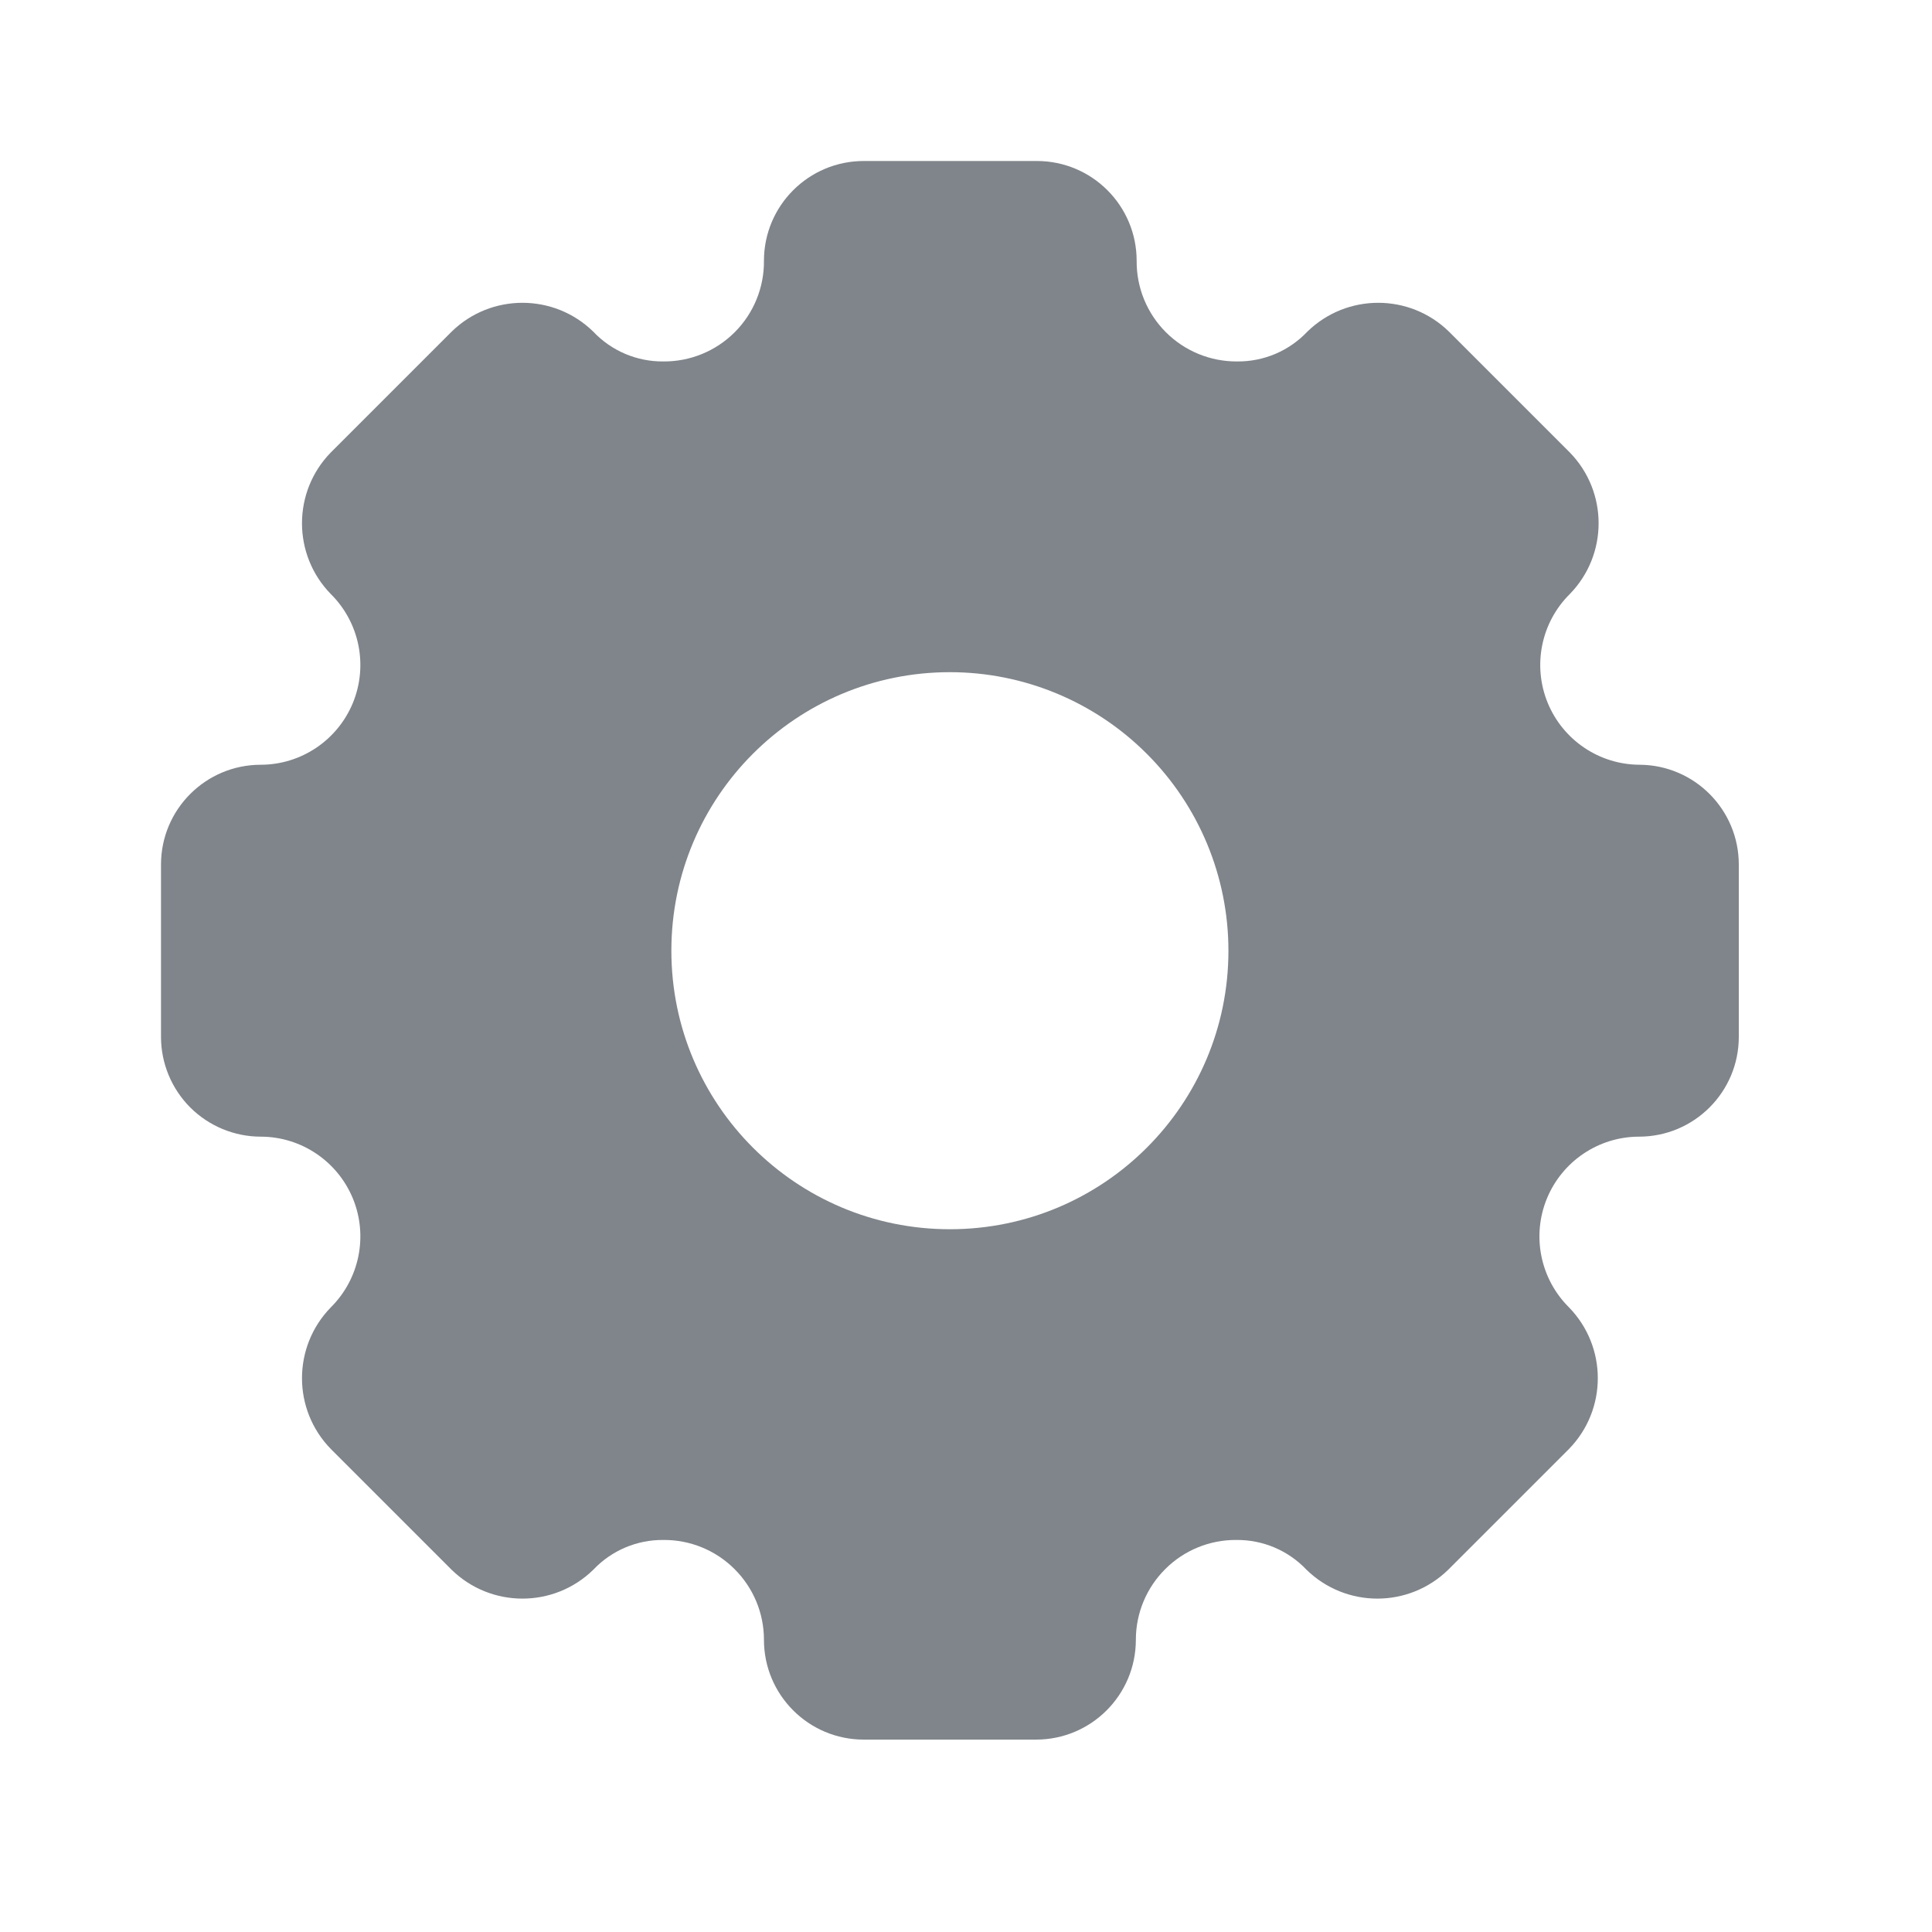
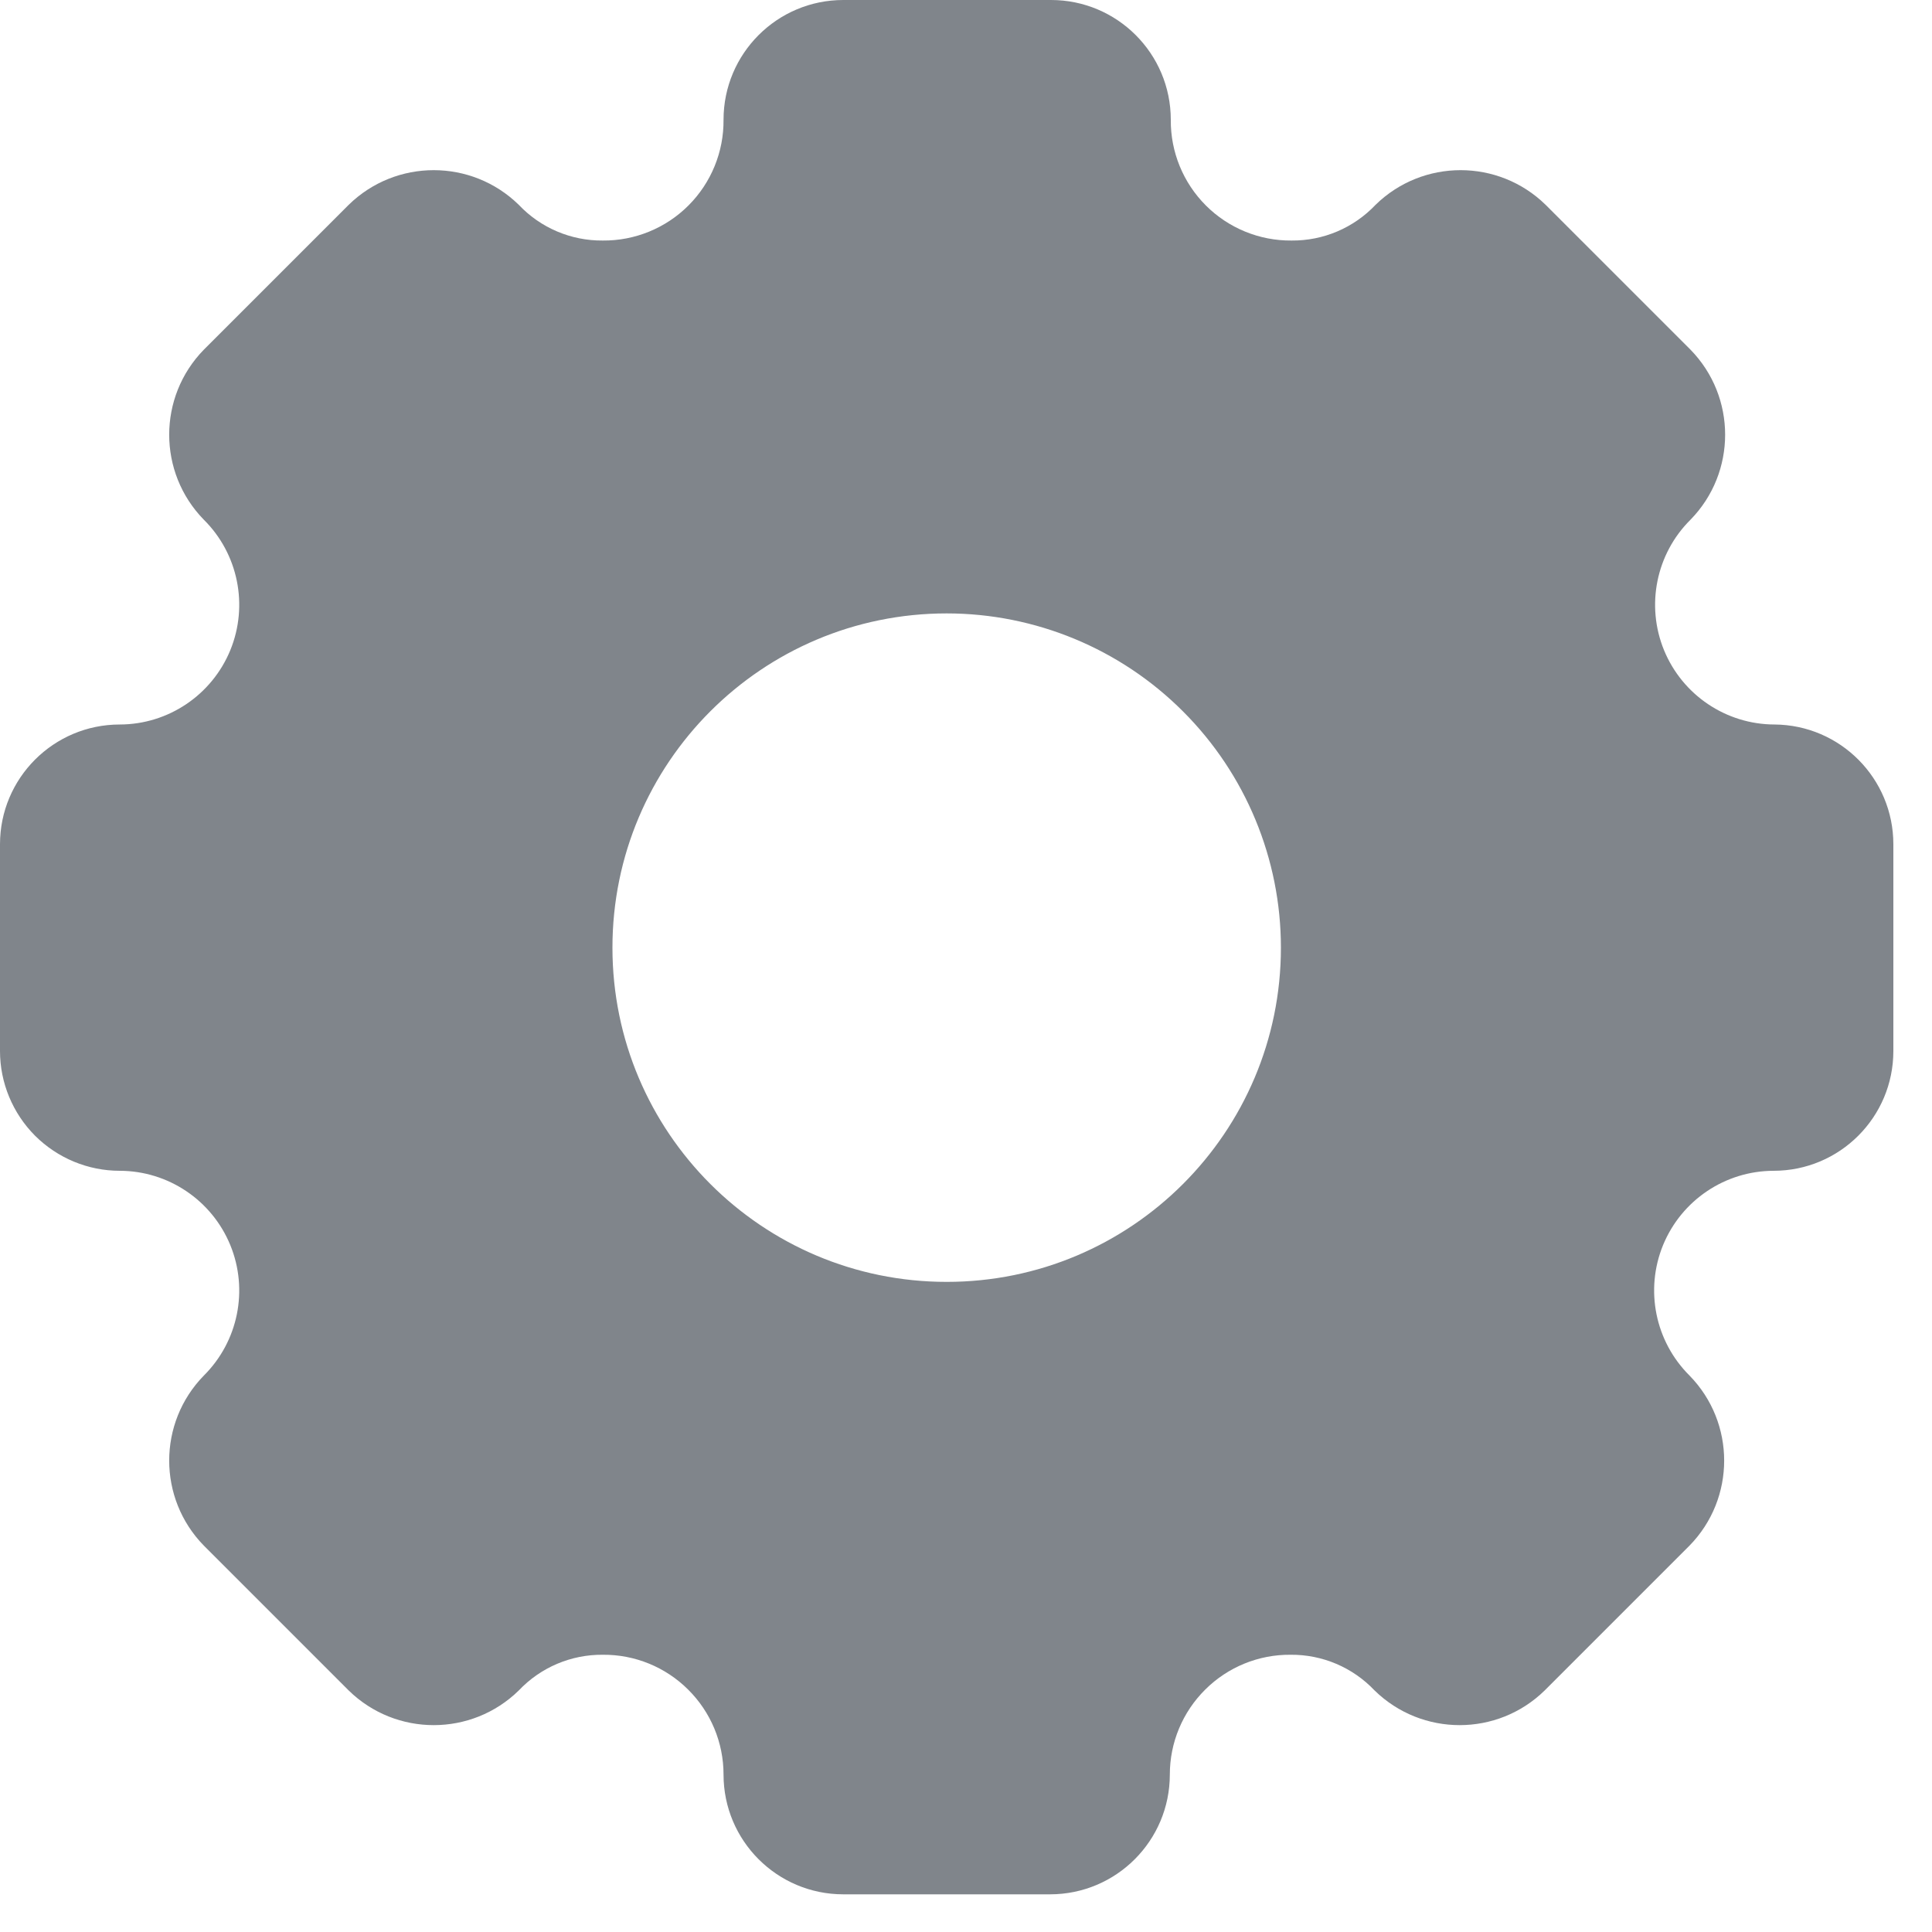
- <svg xmlns="http://www.w3.org/2000/svg" width="24" height="24" viewBox="0 0 24 24" fill="none">
-   <path fill-rule="evenodd" clip-rule="evenodd" d="M19.226 8.731C19.417 9.195 19.868 9.499 20.37 9.5C21.051 9.505 21.6 10.059 21.6 10.74V12.88C21.6 13.565 21.045 14.12 20.36 14.12C19.858 14.121 19.407 14.425 19.216 14.889C19.026 15.353 19.134 15.886 19.49 16.24C19.968 16.73 19.968 17.511 19.49 18L17.99 19.5C17.5 19.978 16.72 19.978 16.23 19.5C16.004 19.261 15.689 19.127 15.36 19.13C15.029 19.127 14.711 19.257 14.477 19.49C14.242 19.723 14.11 20.039 14.11 20.37C14.11 21.055 13.555 21.61 12.87 21.61H10.73C10.045 21.61 9.49 21.055 9.49 20.37C9.49 20.039 9.358 19.723 9.123 19.49C8.889 19.257 8.571 19.127 8.24 19.13C7.911 19.127 7.596 19.261 7.37 19.5C6.881 19.978 6.099 19.978 5.61 19.5L4.11 18C3.632 17.511 3.632 16.73 4.11 16.24C4.466 15.886 4.574 15.353 4.384 14.889C4.193 14.425 3.742 14.121 3.24 14.12C2.911 14.12 2.596 13.989 2.363 13.757C2.131 13.524 2 13.209 2 12.88V10.74C2 10.055 2.555 9.5 3.24 9.5C3.742 9.499 4.193 9.195 4.384 8.731C4.574 8.267 4.466 7.733 4.11 7.38C3.632 6.891 3.632 6.109 4.11 5.62L5.61 4.12C6.099 3.642 6.881 3.642 7.37 4.12C7.596 4.359 7.911 4.493 8.24 4.49C8.572 4.493 8.892 4.362 9.127 4.127C9.362 3.892 9.493 3.572 9.49 3.24C9.49 2.555 10.045 2 10.73 2H12.88C13.565 2 14.12 2.555 14.12 3.24C14.117 3.572 14.248 3.892 14.483 4.127C14.718 4.362 15.038 4.493 15.37 4.49C15.699 4.493 16.014 4.359 16.24 4.12C16.73 3.642 17.511 3.642 18 4.12L19.5 5.62C19.978 6.109 19.978 6.891 19.5 7.38C19.144 7.733 19.036 8.267 19.226 8.731ZM8.34 11.81C8.34 9.899 9.889 8.35 11.8 8.35C12.717 8.35 13.598 8.715 14.246 9.364C14.895 10.012 15.26 10.892 15.26 11.81C15.26 13.721 13.711 15.27 11.8 15.27C9.889 15.27 8.34 13.721 8.34 11.81Z" fill="#80858B" />
+ <svg xmlns="http://www.w3.org/2000/svg" width="20" height="20" viewBox="0 0 20 20" fill="none">
+   <path fill-rule="evenodd" clip-rule="evenodd" d="M17.226 6.731C17.417 7.195 17.868 7.499 18.37 7.5C19.051 7.505 19.6 8.059 19.6 8.74V10.88C19.6 11.565 19.045 12.12 18.36 12.12C17.858 12.121 17.407 12.425 17.216 12.889C17.026 13.353 17.134 13.886 17.49 14.24C17.968 14.729 17.968 15.511 17.49 16L15.99 17.5C15.501 17.978 14.72 17.978 14.23 17.5C14.004 17.261 13.689 17.127 13.36 17.13C13.029 17.127 12.711 17.257 12.477 17.49C12.242 17.723 12.11 18.039 12.11 18.37C12.11 19.055 11.555 19.61 10.87 19.61H8.73C8.045 19.61 7.49 19.055 7.49 18.37C7.49 18.039 7.358 17.723 7.123 17.49C6.889 17.257 6.571 17.127 6.24 17.13C5.911 17.127 5.596 17.261 5.37 17.5C4.881 17.978 4.099 17.978 3.61 17.5L2.11 16C1.632 15.511 1.632 14.729 2.11 14.24C2.466 13.886 2.574 13.353 2.384 12.889C2.193 12.425 1.742 12.121 1.24 12.12C0.911 12.12 0.596 11.989 0.363 11.757C0.131 11.524 0 11.209 0 10.88V8.74C0 8.055 0.555 7.5 1.24 7.5C1.742 7.499 2.193 7.195 2.384 6.731C2.574 6.267 2.466 5.733 2.11 5.38C1.632 4.891 1.632 4.109 2.11 3.62L3.61 2.12C4.099 1.642 4.881 1.642 5.37 2.12C5.596 2.359 5.911 2.493 6.24 2.49C6.572 2.493 6.892 2.362 7.127 2.127C7.362 1.892 7.493 1.572 7.49 1.24C7.49 0.555 8.045 0 8.73 0H10.88C11.565 0 12.12 0.555 12.12 1.24C12.117 1.572 12.248 1.892 12.483 2.127C12.718 2.362 13.038 2.493 13.37 2.49C13.699 2.493 14.014 2.359 14.24 2.12C14.729 1.642 15.511 1.642 16 2.12L17.5 3.62C17.978 4.109 17.978 4.891 17.5 5.38C17.144 5.733 17.036 6.267 17.226 6.731ZM6.34 9.81C6.34 7.899 7.889 6.35 9.8 6.35C10.717 6.35 11.598 6.715 12.246 7.364C12.895 8.012 13.26 8.892 13.26 9.81C13.26 11.721 11.711 13.27 9.8 13.27C7.889 13.27 6.34 11.721 6.34 9.81Z" fill="#80858B" />
</svg>
